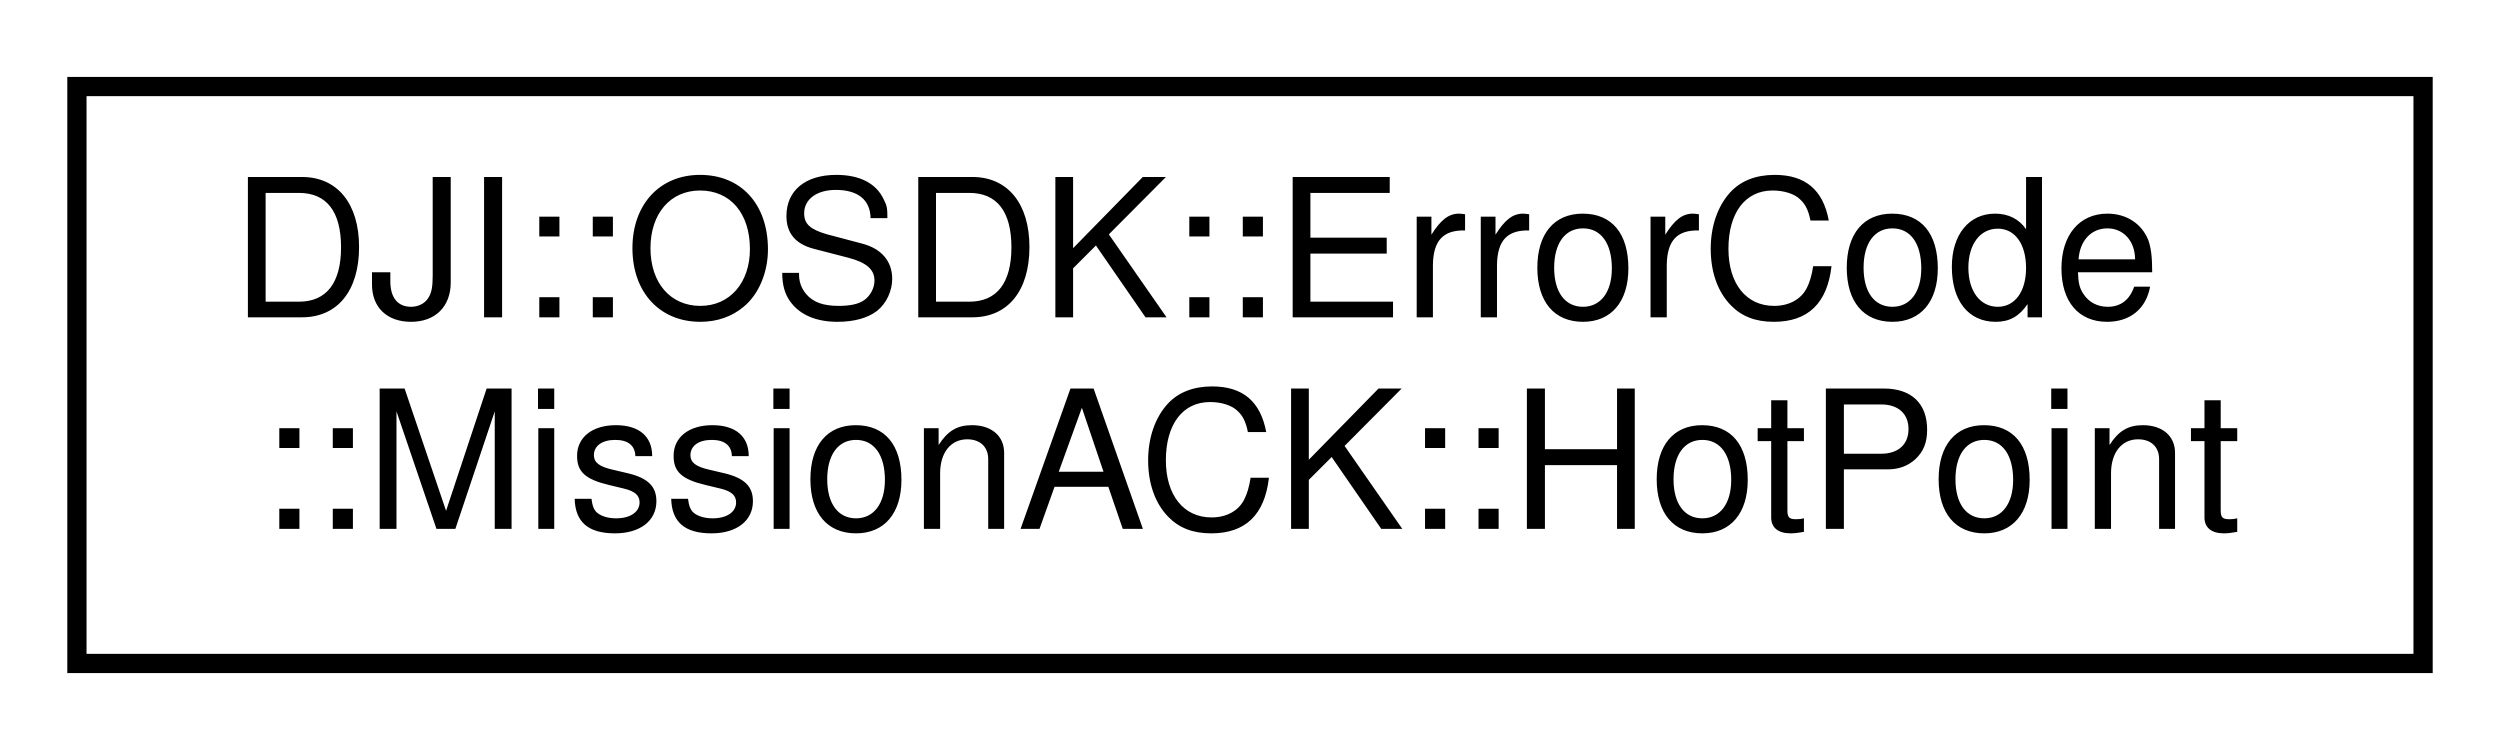
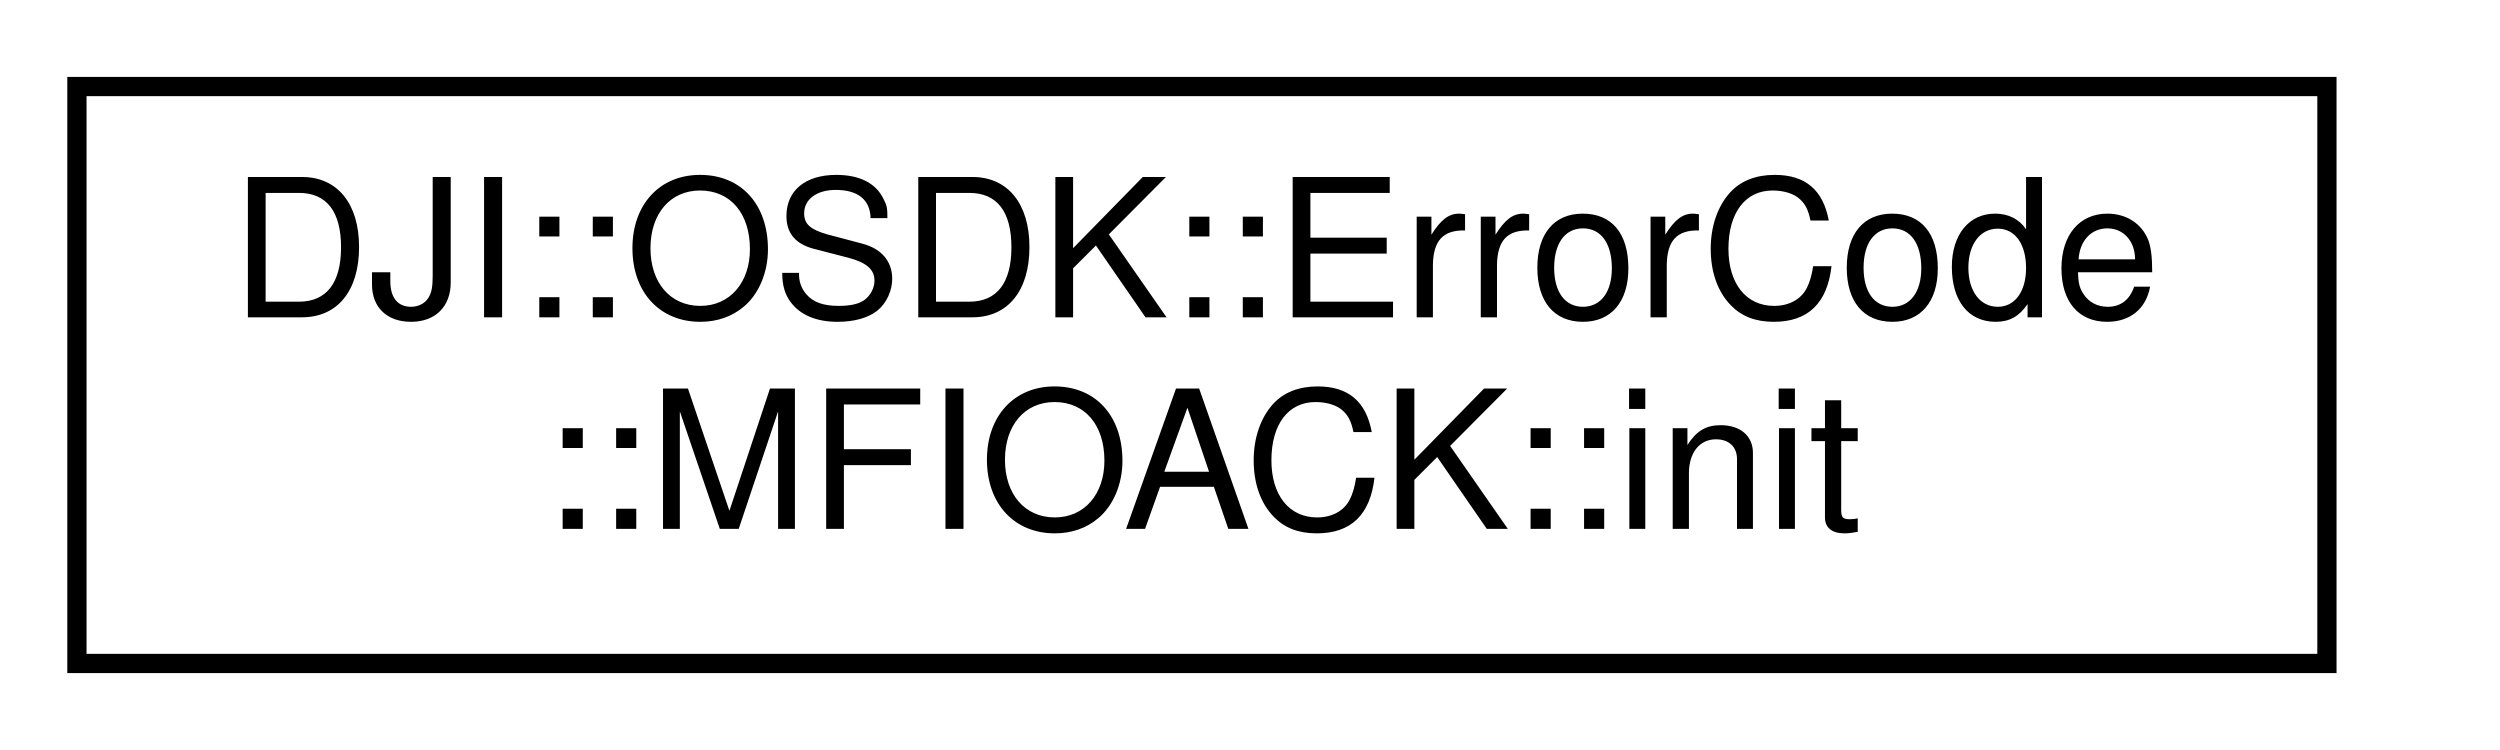
<svg xmlns="http://www.w3.org/2000/svg" xmlns:xlink="http://www.w3.org/1999/xlink" width="130pt" height="39pt" viewBox="0.00 0.00 130.00 39.00">
  <g id="graph0" class="graph" transform="scale(1 1) rotate(0) translate(4 35)">
    <polygon fill="white" stroke="none" points="-4,4 -4,-35 126,-35 126,4 -4,4" />
    <g id="node1" class="node">
      <g id="a_node1">
-         <a xlink:href="structDJI_1_1OSDK_1_1ErrorCode_1_1MissionACK_1_1HotPoint.html" target="_top" xlink:title="HotPoint Mission ACK Error Code. ">
-           <polygon fill="white" stroke="black" points="0,-0.5 0,-30.5 122,-30.5 122,-0.5 0,-0.5" />
+         <a xlink:href="structDJI_1_1OSDK_1_1ErrorCode_1_1MFIOACK_1_1init.html" target="_top" xlink:title="CMDID: init. ">
+           <polygon fill="white" stroke="black" points="0,-0.5 0,-30.5 117,-30.5 117,-0.5 0,-0.5" />
          <text text-anchor="start" x="8" y="-18.5" font-family="Helvetica,sans-Serif" font-size="10.00">DJI::OSDK::ErrorCode</text>
-           <text text-anchor="middle" x="61" y="-7.5" font-family="Helvetica,sans-Serif" font-size="10.00">::MissionACK::HotPoint</text>
+           <text text-anchor="middle" x="58.5" y="-7.5" font-family="Helvetica,sans-Serif" font-size="10.00">::MFIOACK::init</text>
        </a>
      </g>
    </g>
  </g>
</svg>
